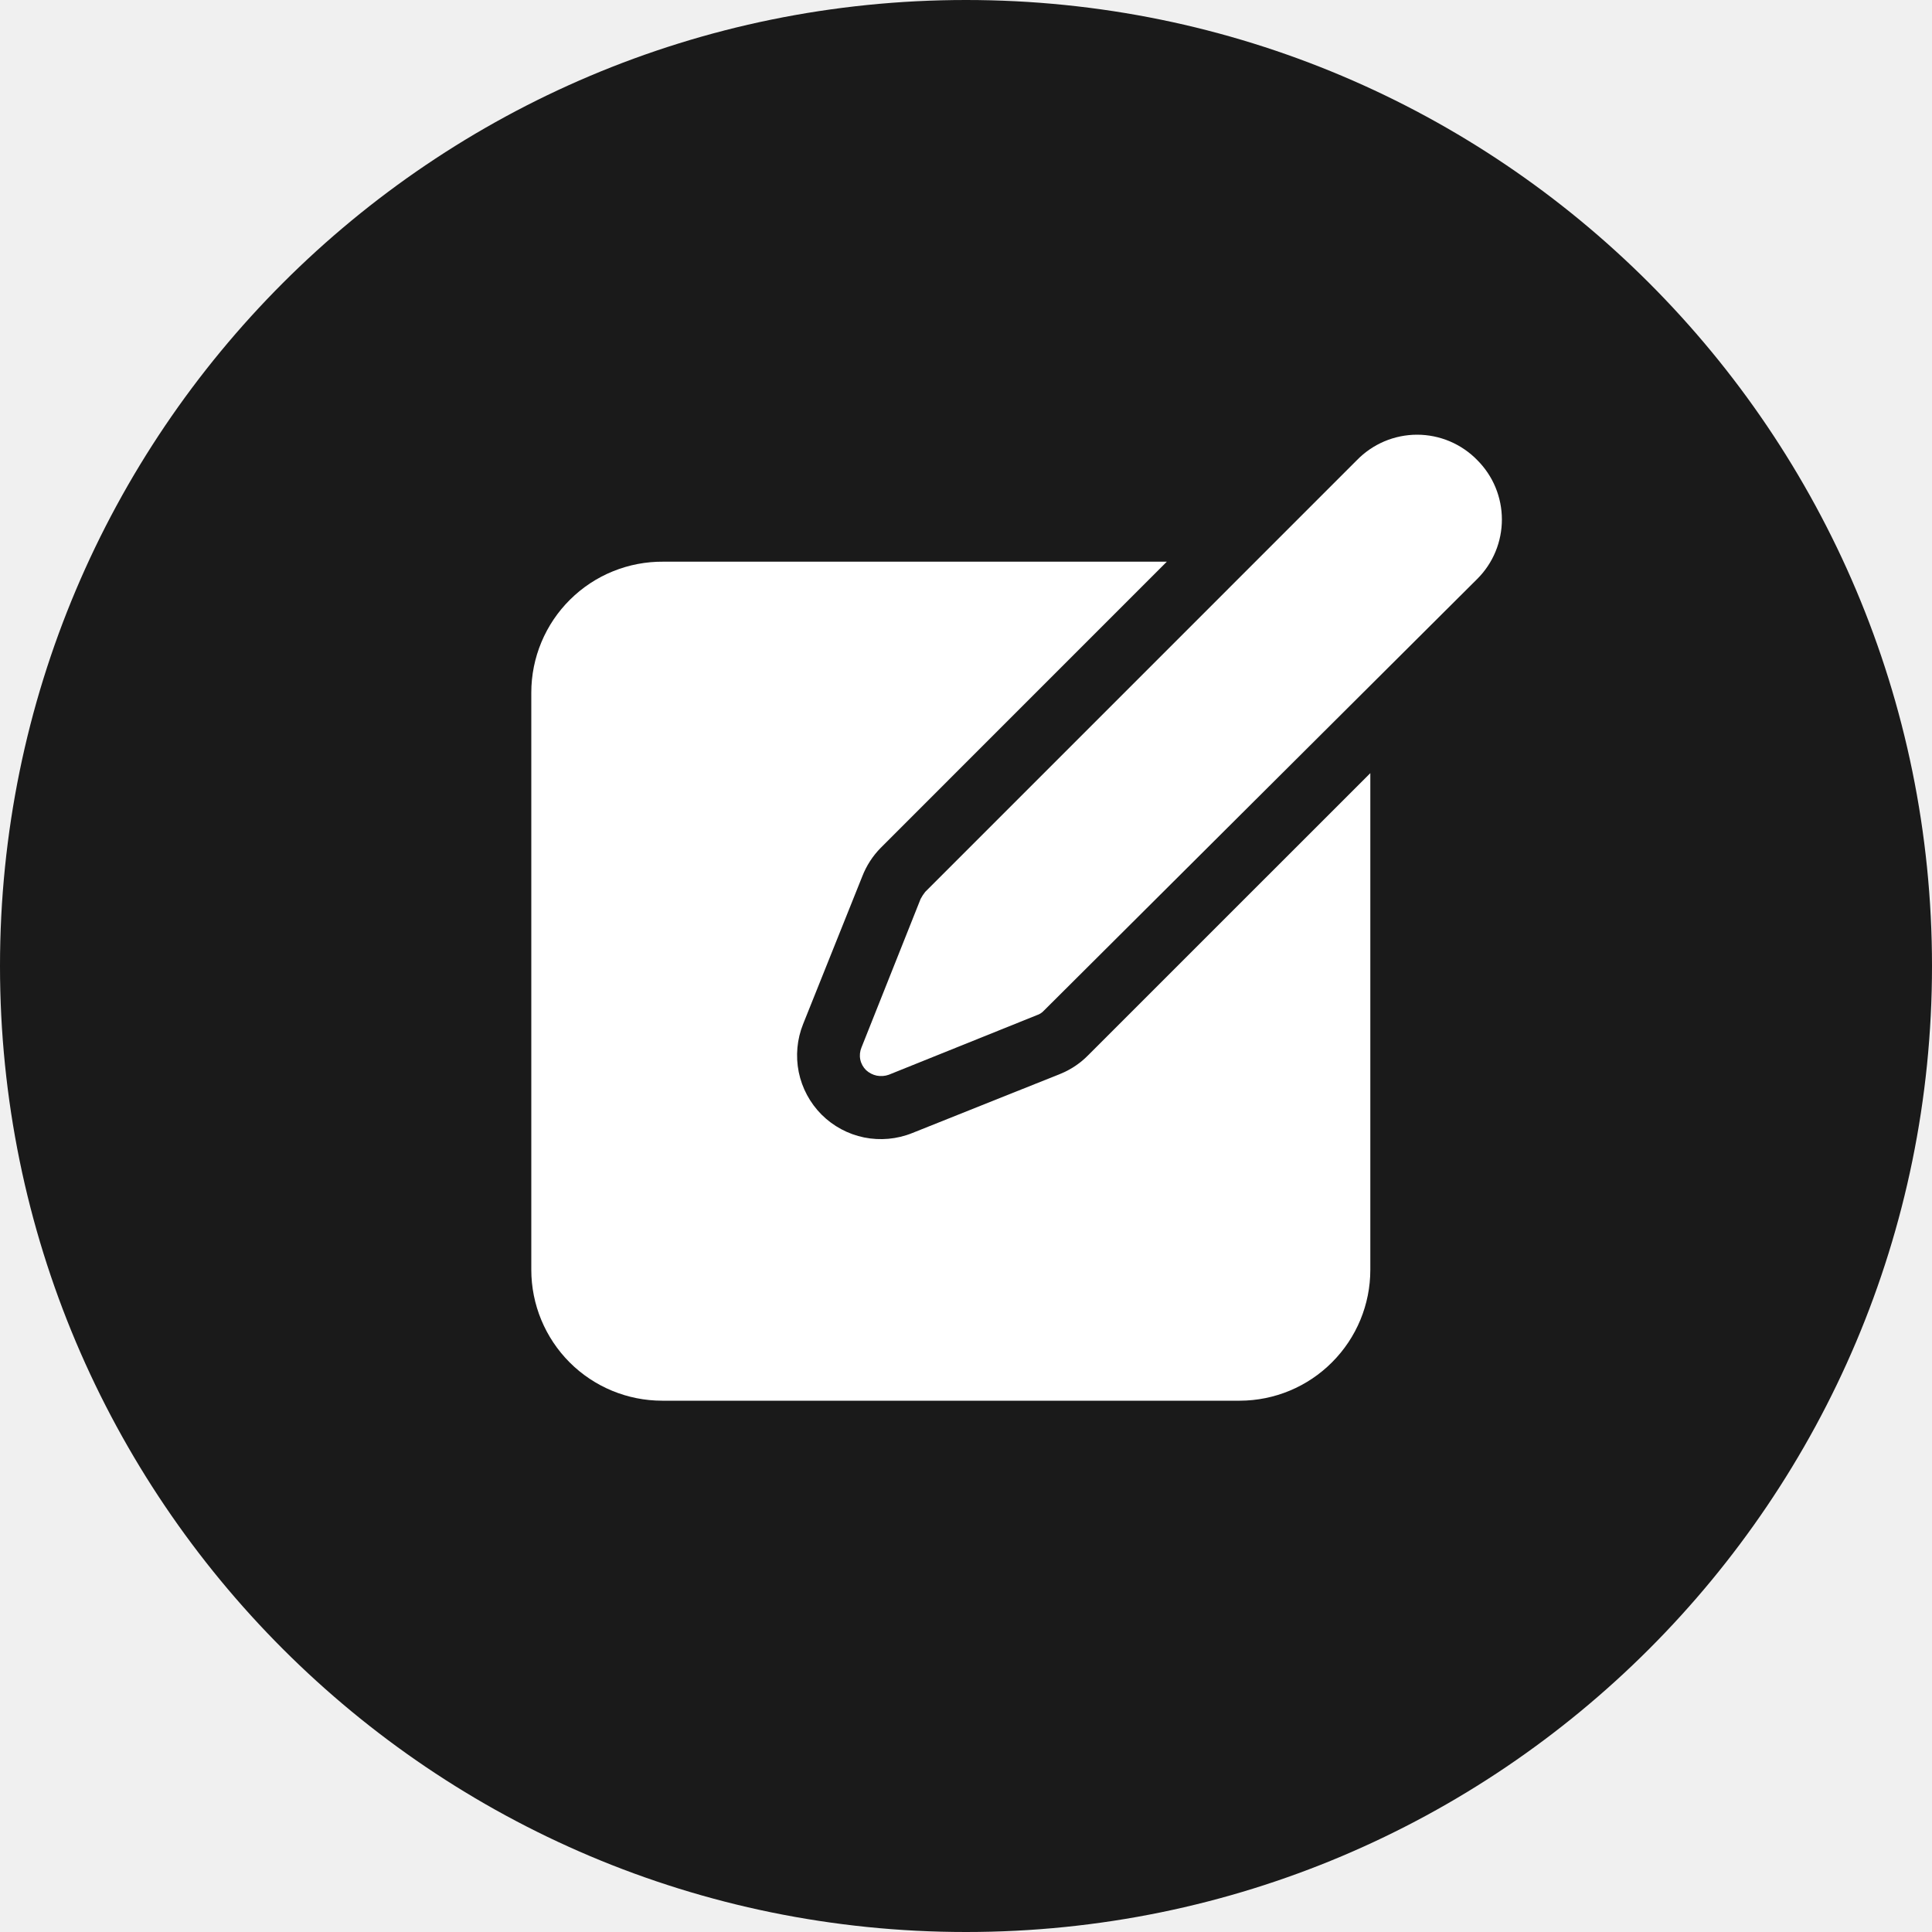
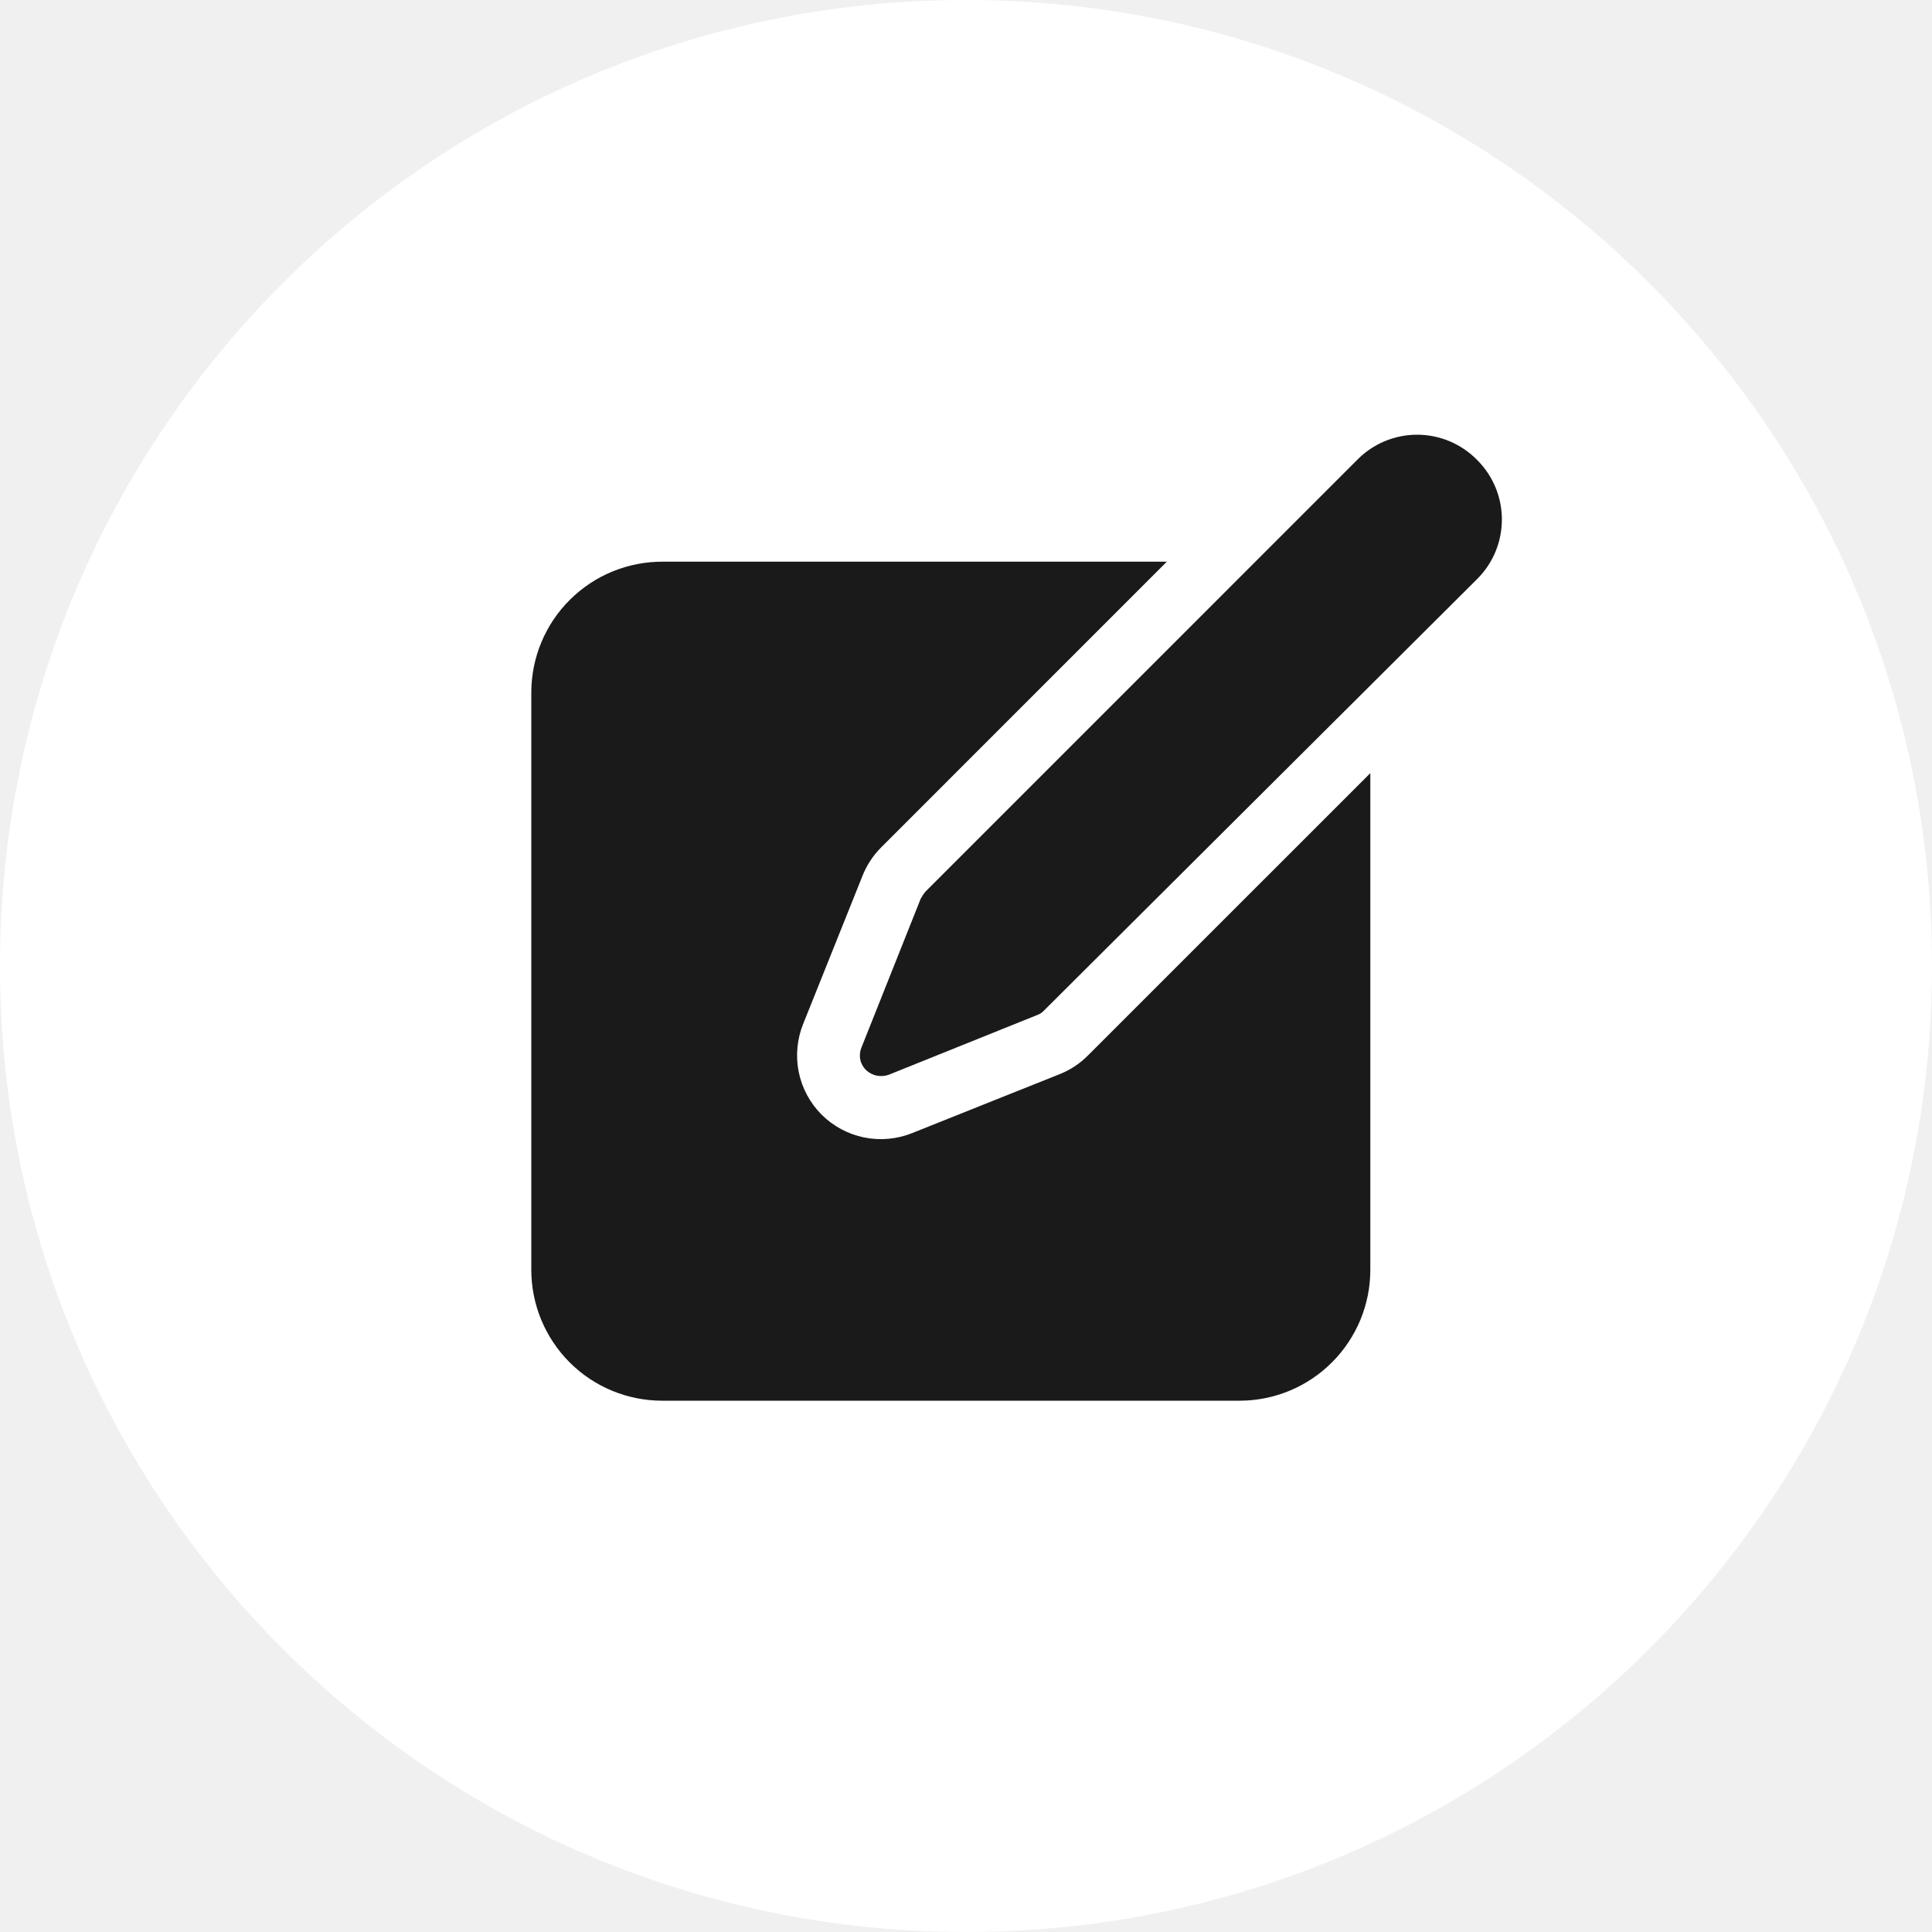
<svg xmlns="http://www.w3.org/2000/svg" width="40" height="40" viewBox="0 0 40 40" fill="none">
-   <circle cx="20" cy="20" r="20" fill="#1A1A1A" />
-   <path d="M22.534 21.843C22.369 22.012 22.171 22.145 21.952 22.234L18.886 23.459C18.571 23.586 18.224 23.617 17.891 23.55C17.557 23.482 17.251 23.317 17.01 23.077C16.77 22.836 16.605 22.53 16.537 22.196C16.47 21.863 16.501 21.516 16.628 21.201L17.853 18.143C17.939 17.922 18.069 17.721 18.235 17.553L24.158 11.629H13.736C13.378 11.626 13.023 11.693 12.691 11.828C12.359 11.962 12.057 12.162 11.803 12.414C11.549 12.665 11.347 12.965 11.209 13.296C11.071 13.626 11 13.981 11 14.339V26.29C11 27.009 11.286 27.698 11.794 28.207C12.302 28.715 12.991 29 13.71 29H25.67C26.387 28.998 27.074 28.712 27.58 28.203C28.087 27.695 28.371 27.008 28.371 26.29V16.007L22.534 21.843Z" fill="white" />
-   <path d="M28.093 9.527L19.156 18.465C19.119 18.511 19.087 18.56 19.06 18.612L17.836 21.687C17.803 21.766 17.794 21.853 17.811 21.936C17.828 22.02 17.87 22.096 17.931 22.156C17.993 22.213 18.07 22.253 18.152 22.27C18.235 22.286 18.321 22.28 18.4 22.252L21.466 21.018C21.523 21 21.574 20.967 21.614 20.923L30.586 11.985C30.747 11.824 30.876 11.632 30.963 11.421C31.05 11.21 31.095 10.984 31.095 10.756C31.095 10.528 31.05 10.302 30.963 10.091C30.876 9.88 30.747 9.688 30.586 9.527C30.424 9.36 30.23 9.228 30.016 9.137C29.802 9.047 29.572 9 29.34 9C29.107 9 28.877 9.047 28.663 9.137C28.449 9.228 28.255 9.36 28.093 9.527V9.527Z" fill="white" />
+   <circle cx="20" cy="20" r="20" fill="white" />
+   <path d="M22.534 21.843C22.369 22.012 22.171 22.145 21.952 22.234L18.886 23.459C18.571 23.586 18.224 23.617 17.891 23.55C17.557 23.482 17.251 23.317 17.01 23.077C16.77 22.836 16.605 22.53 16.537 22.196C16.47 21.863 16.501 21.516 16.628 21.201L17.853 18.143C17.939 17.922 18.069 17.721 18.235 17.553L24.158 11.629H13.736C13.378 11.626 13.023 11.693 12.691 11.828C12.359 11.962 12.057 12.162 11.803 12.414C11.549 12.665 11.347 12.965 11.209 13.296C11.071 13.626 11 13.981 11 14.339V26.29C11 27.009 11.286 27.698 11.794 28.207C12.302 28.715 12.991 29 13.71 29H25.67C26.387 28.998 27.074 28.712 27.58 28.203C28.087 27.695 28.371 27.008 28.371 26.29V16.007L22.534 21.843Z" fill="#1A1A1A" />
+   <path d="M28.093 9.527L19.156 18.465C19.119 18.511 19.087 18.56 19.06 18.612L17.836 21.687C17.803 21.766 17.794 21.853 17.811 21.936C17.828 22.02 17.87 22.096 17.931 22.156C17.993 22.213 18.07 22.253 18.152 22.27C18.235 22.286 18.321 22.28 18.4 22.252L21.466 21.018C21.523 21 21.574 20.967 21.614 20.923L30.586 11.985C30.747 11.824 30.876 11.632 30.963 11.421C31.05 11.21 31.095 10.984 31.095 10.756C31.095 10.528 31.05 10.302 30.963 10.091C30.876 9.88 30.747 9.688 30.586 9.527C30.424 9.36 30.23 9.228 30.016 9.137C29.802 9.047 29.572 9 29.34 9C29.107 9 28.877 9.047 28.663 9.137C28.449 9.228 28.255 9.36 28.093 9.527V9.527Z" fill="#1A1A1A" />
</svg>
